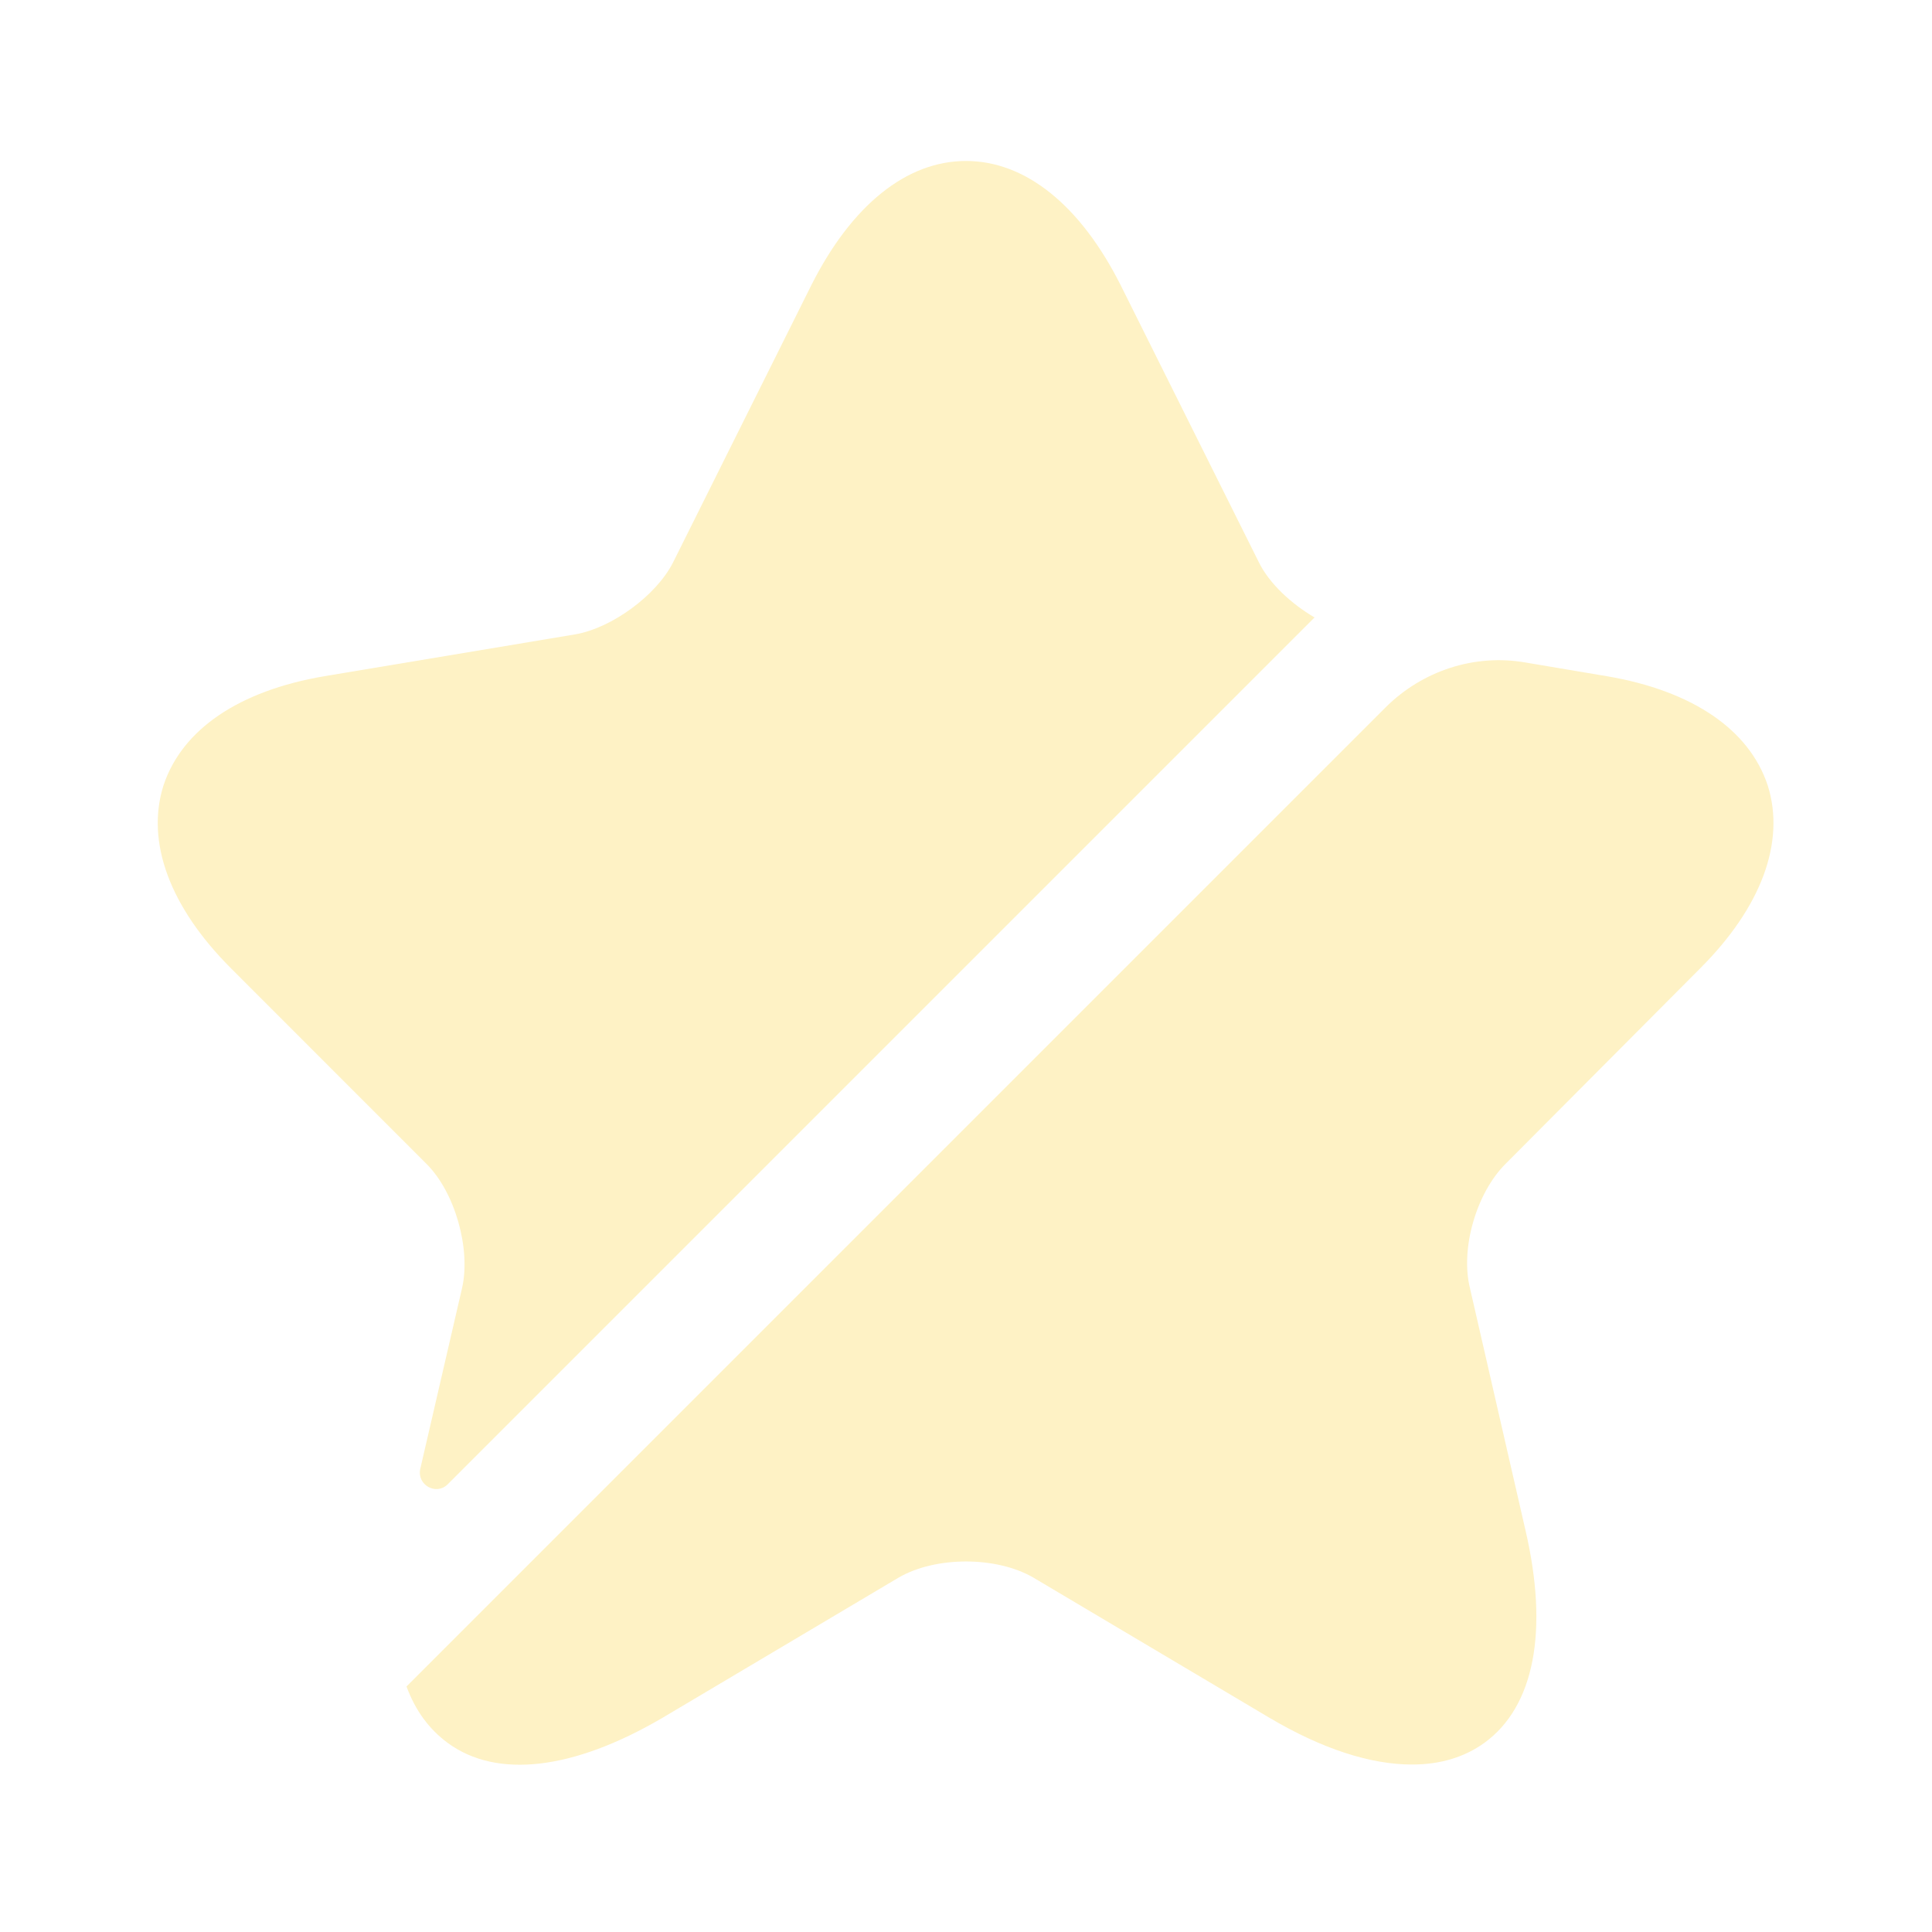
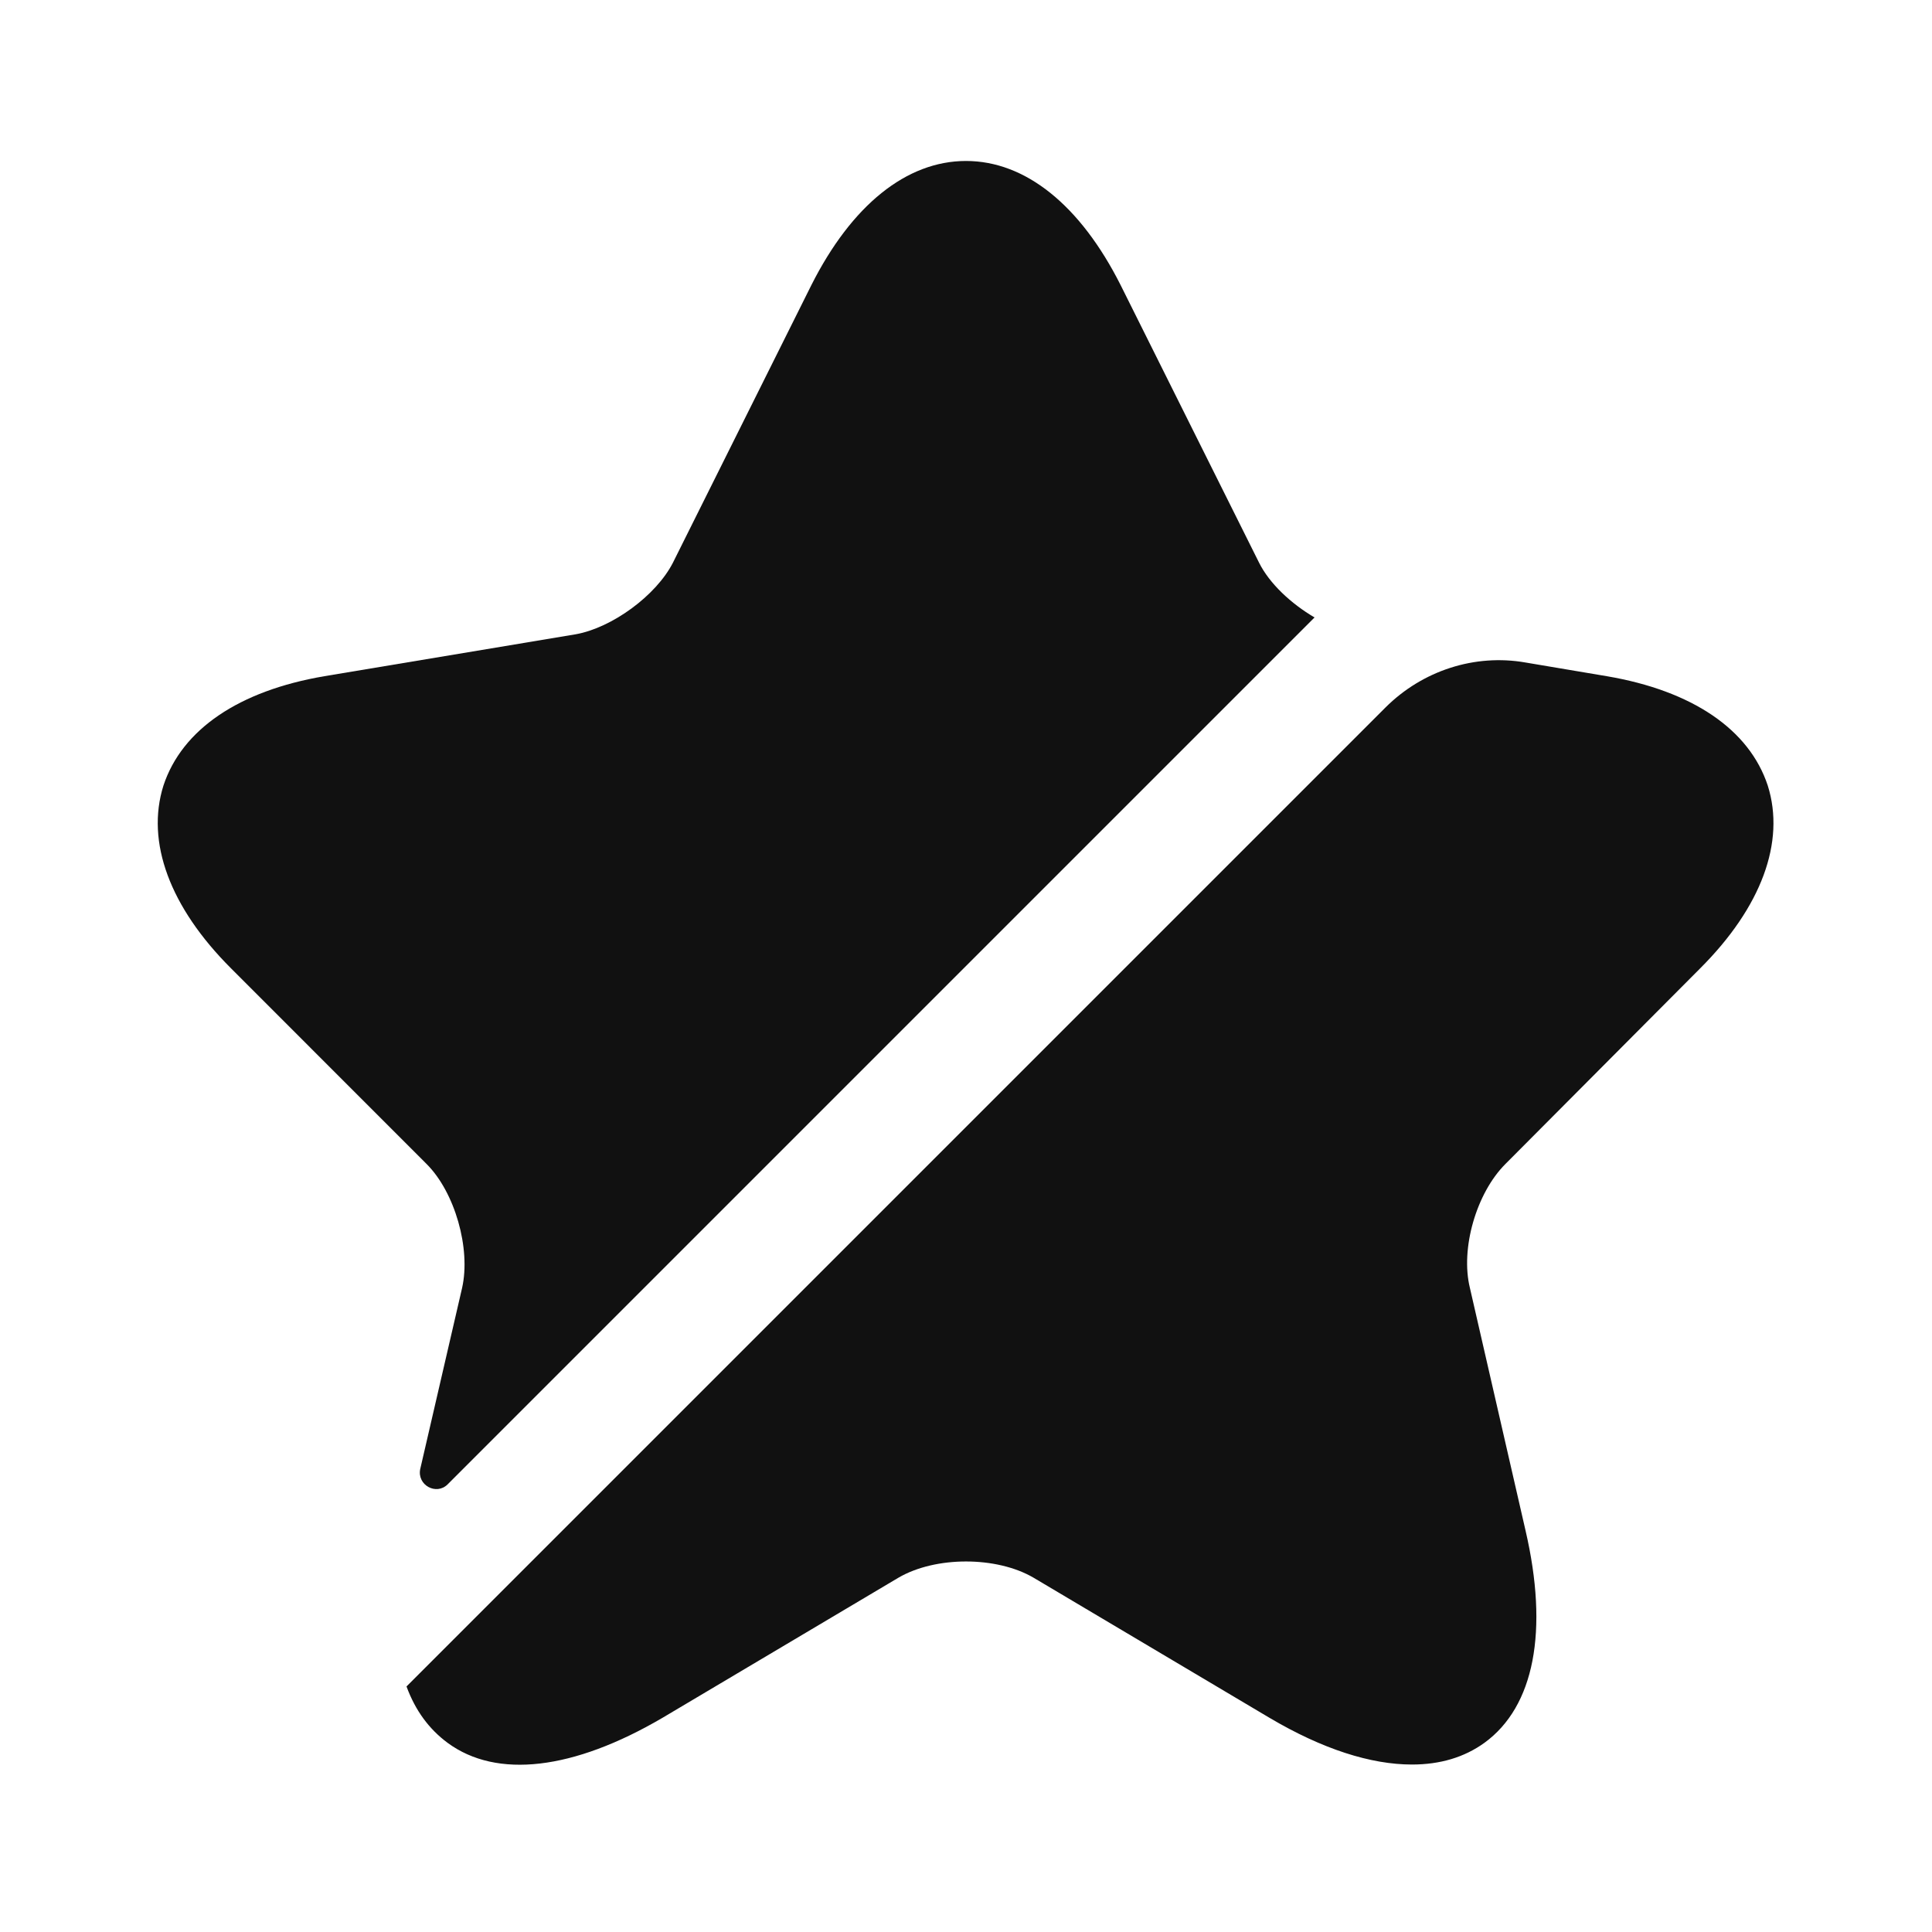
<svg xmlns="http://www.w3.org/2000/svg" width="22" height="22" viewBox="0 0 22 22" fill="none">
-   <path d="M5.262 14.666C5.363 14.217 5.179 13.575 4.858 13.255L2.631 11.027C1.934 10.331 1.659 9.588 1.861 8.946C2.072 8.305 2.723 7.865 3.694 7.7L6.554 7.223C6.967 7.15 7.471 6.783 7.663 6.407L9.24 3.245C9.698 2.337 10.322 1.833 11 1.833C11.678 1.833 12.302 2.337 12.76 3.245L14.337 6.407C14.456 6.646 14.703 6.875 14.969 7.031L5.097 16.903C4.968 17.031 4.748 16.912 4.785 16.729L5.262 14.666Z" fill="#FEF2C5" />
-   <path d="M17.142 13.255C16.812 13.585 16.628 14.217 16.738 14.666L17.371 17.426C17.637 18.571 17.472 19.433 16.903 19.846C16.674 20.011 16.399 20.093 16.078 20.093C15.611 20.093 15.061 19.919 14.456 19.561L11.77 17.966C11.348 17.719 10.652 17.719 10.23 17.966L7.544 19.561C6.527 20.157 5.656 20.258 5.097 19.846C4.886 19.69 4.73 19.479 4.629 19.204L15.776 8.057C16.198 7.636 16.793 7.443 17.371 7.544L18.297 7.7C19.268 7.865 19.919 8.305 20.13 8.946C20.332 9.588 20.057 10.331 19.36 11.027L17.142 13.255Z" fill="#FEF2C5" />
+   <path d="M5.262 14.666C5.363 14.217 5.179 13.575 4.858 13.255L2.631 11.027C1.934 10.331 1.659 9.588 1.861 8.946C2.072 8.305 2.723 7.865 3.694 7.7L6.554 7.223C6.967 7.15 7.471 6.783 7.663 6.407L9.24 3.245C9.698 2.337 10.322 1.833 11 1.833C11.678 1.833 12.302 2.337 12.76 3.245L14.337 6.407C14.456 6.646 14.703 6.875 14.969 7.031L5.097 16.903C4.968 17.031 4.748 16.912 4.785 16.729L5.262 14.666Z" fill="#111111" />
+   <path d="M17.142 13.255C16.812 13.585 16.628 14.217 16.738 14.666L17.371 17.426C17.637 18.571 17.472 19.433 16.903 19.846C16.674 20.011 16.399 20.093 16.078 20.093C15.611 20.093 15.061 19.919 14.456 19.561L11.77 17.966C11.348 17.719 10.652 17.719 10.23 17.966L7.544 19.561C6.527 20.157 5.656 20.258 5.097 19.846C4.886 19.69 4.73 19.479 4.629 19.204L15.776 8.057C16.198 7.636 16.793 7.443 17.371 7.544L18.297 7.7C19.268 7.865 19.919 8.305 20.13 8.946C20.332 9.588 20.057 10.331 19.36 11.027L17.142 13.255Z" fill="#111111" />
</svg>
